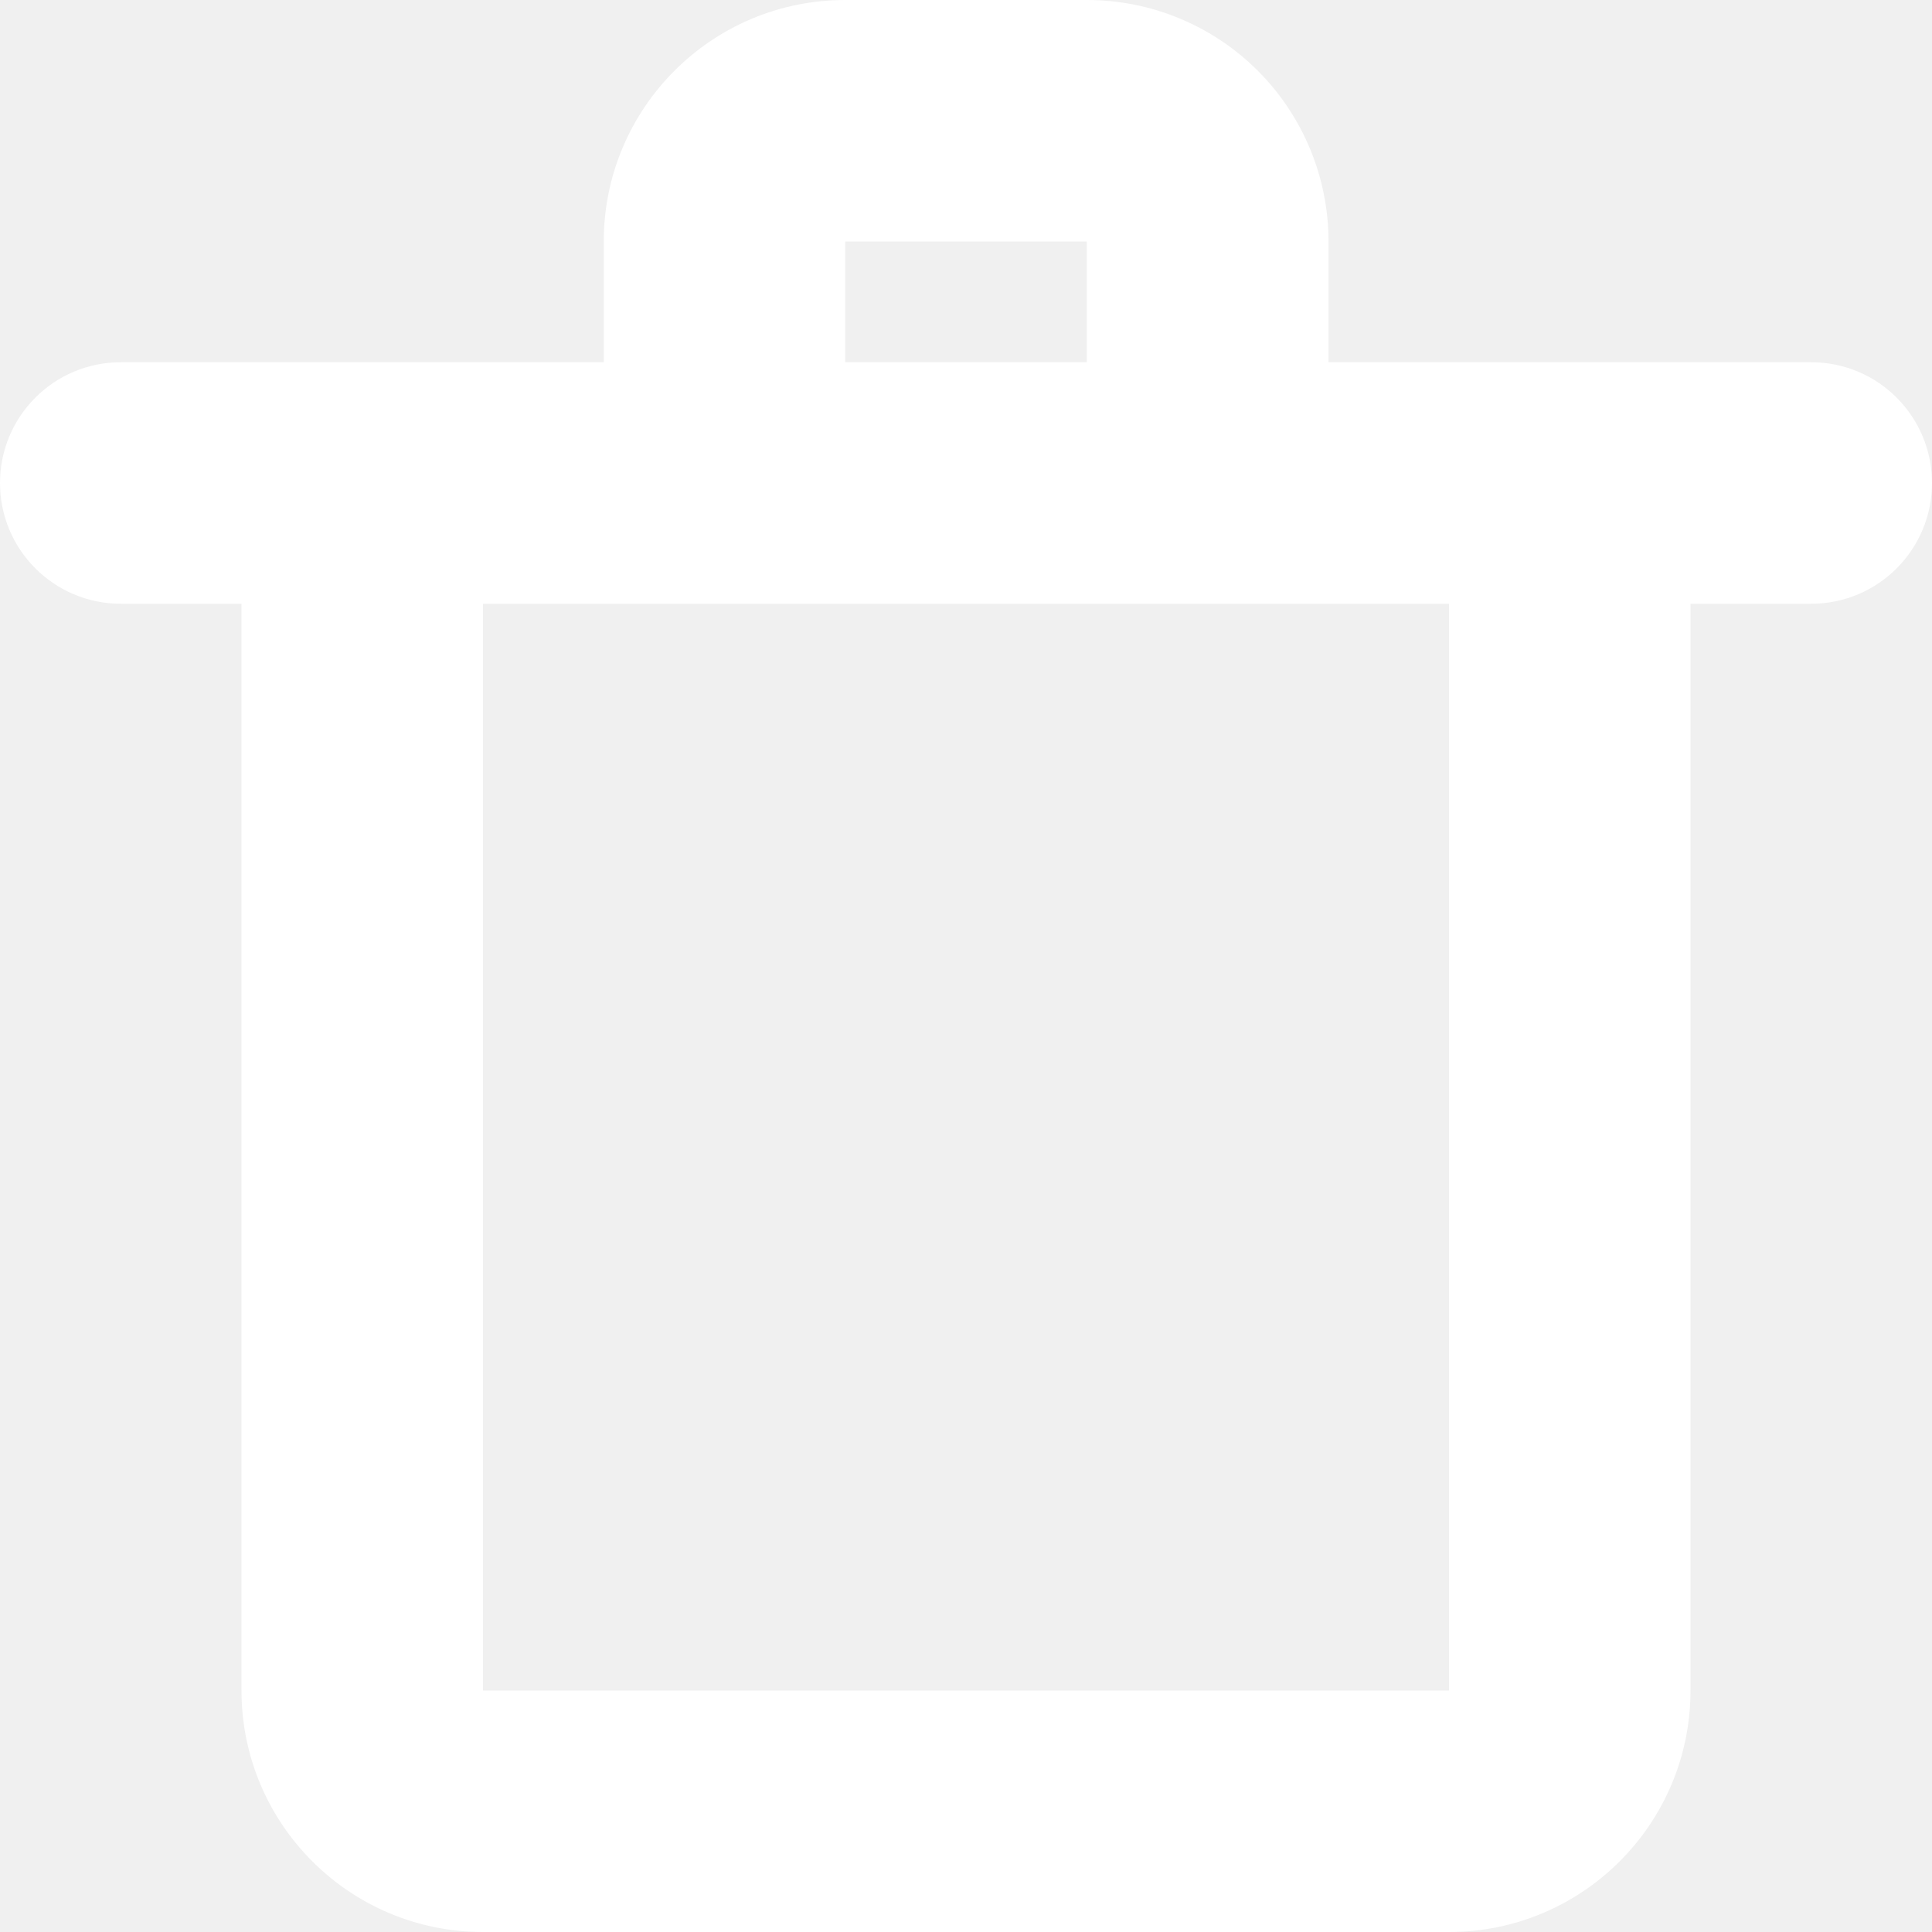
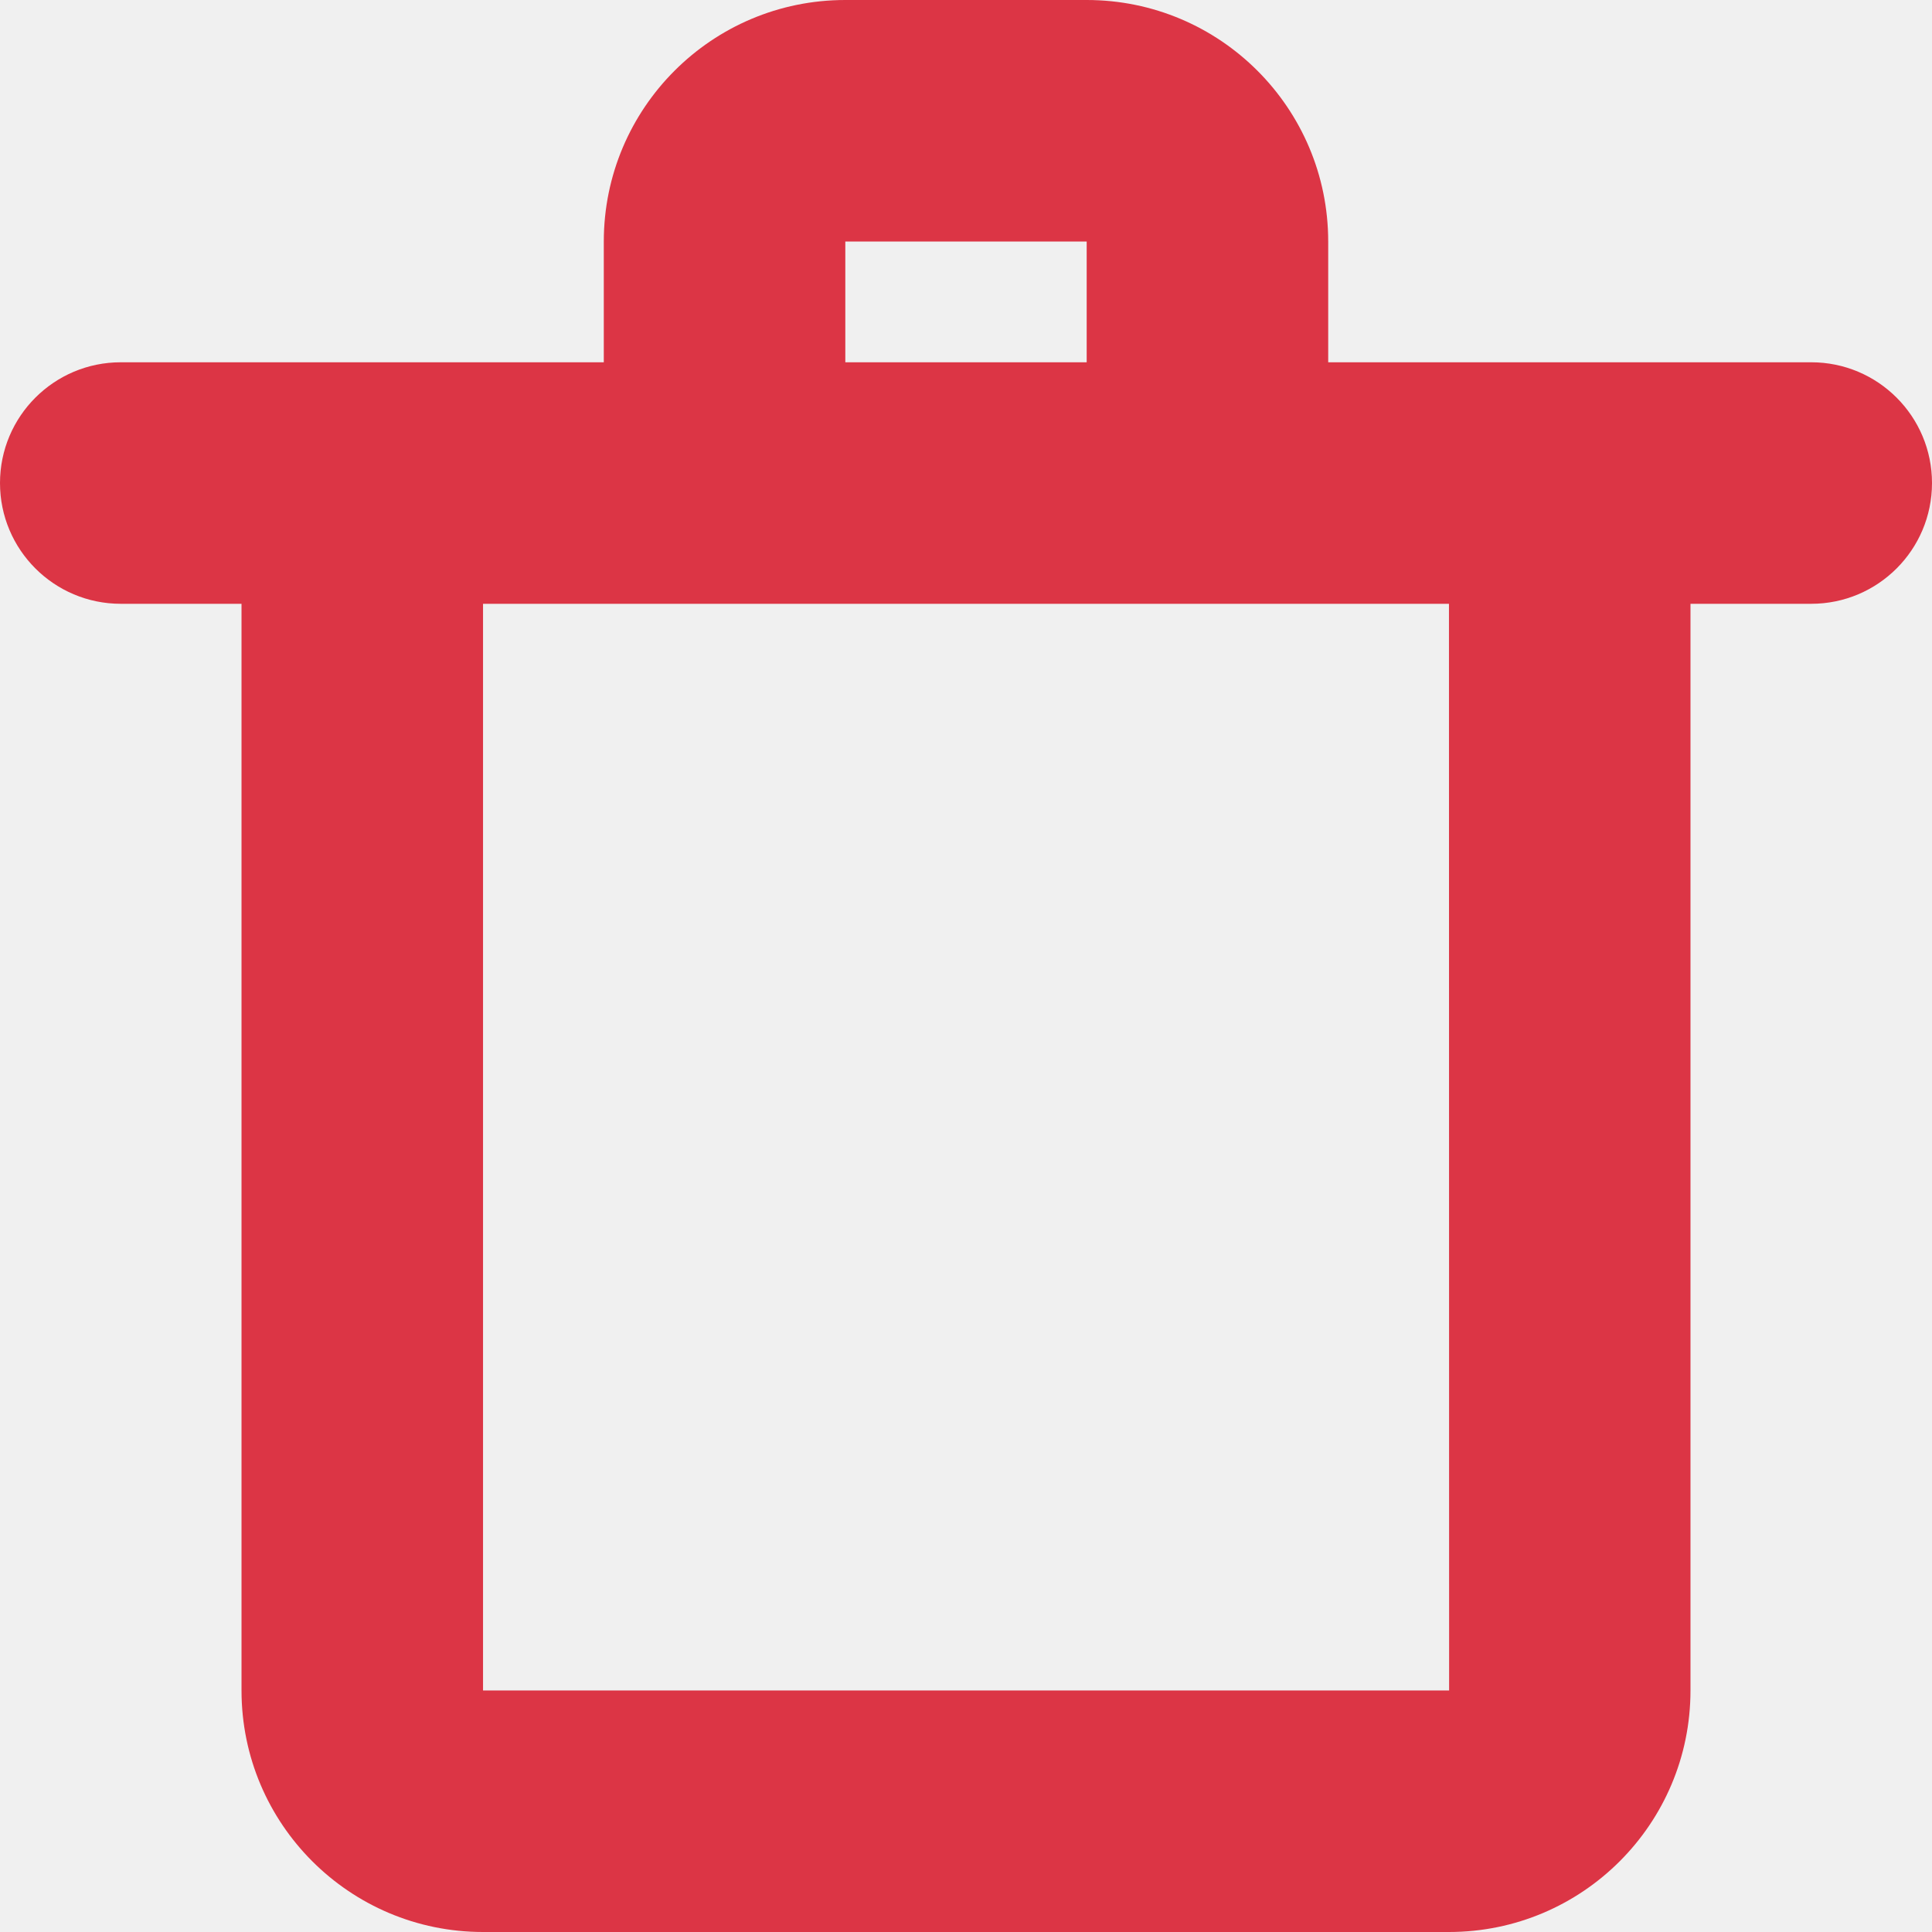
- <svg xmlns="http://www.w3.org/2000/svg" width="21.232" height="21.232" viewBox="0 0 21.232 21.232">
-   <path id="delete_2" d="M83.905,547.981H78.6v-1.327A2.654,2.654,0,0,0,75.943,544H73.289a2.654,2.654,0,0,0-2.654,2.654v1.327H65.327a1.327,1.327,0,0,0,0,2.654h1.327v11.943a2.654,2.654,0,0,0,2.654,2.654H79.924a2.654,2.654,0,0,0,2.654-2.654V550.635h1.327a1.327,1.327,0,0,0,0-2.654Zm-10.616-1.327h2.654v1.327H73.289Zm6.635,15.924H69.308V550.635H79.924Z" transform="translate(-64 -544)" fill="#fff" fill-rule="evenodd" />
+ <svg xmlns="http://www.w3.org/2000/svg" width="12.623" height="12.623" viewBox="0 0 12.623 12.623">
+   <path id="delete_2" d="M75.834,546.367H72.678v-.789A1.578,1.578,0,0,0,71.1,544H69.523a1.578,1.578,0,0,0-1.578,1.578v.789H64.789a.789.789,0,1,0,0,1.578h.789v7.1a1.578,1.578,0,0,0,1.578,1.578h6.311a1.578,1.578,0,0,0,1.578-1.578v-7.1h.789a.789.789,0,1,0,0-1.578Zm-6.311-.789H71.1v.789H69.523Zm3.945,9.467H67.156v-7.1h6.311Z" transform="translate(-64 -544)" fill="#dc3545" fill-rule="evenodd" />
</svg>
